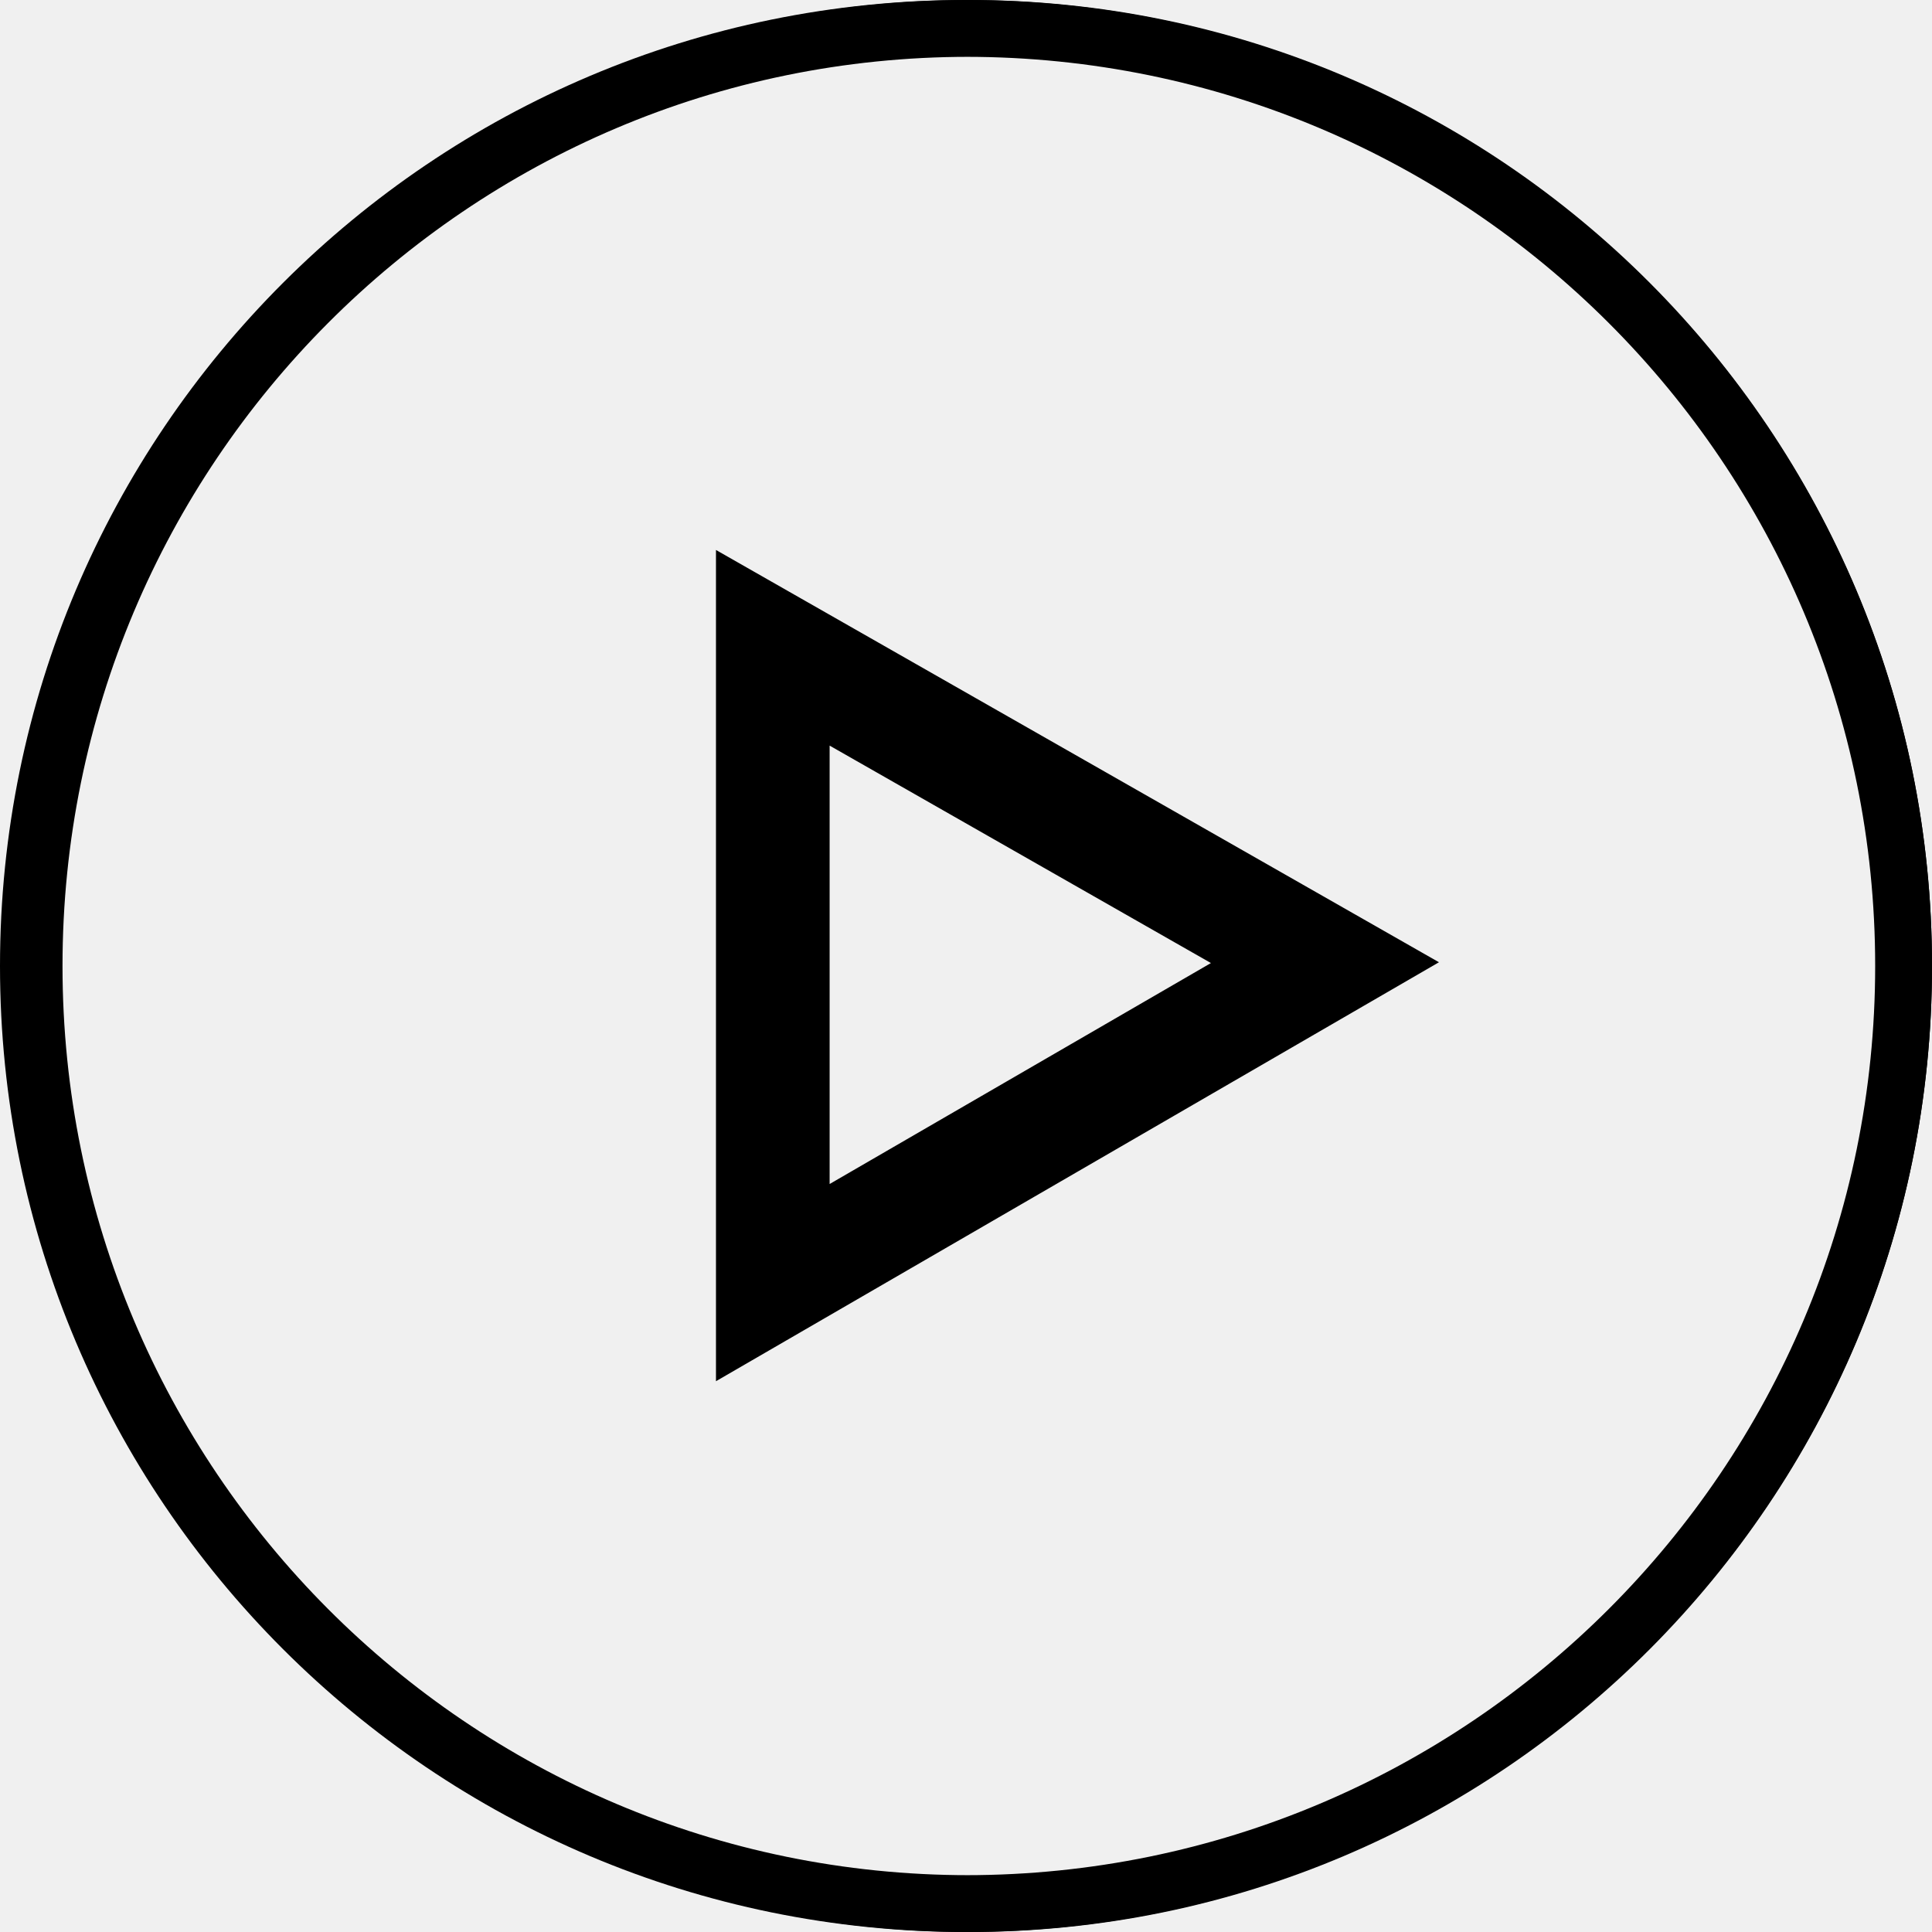
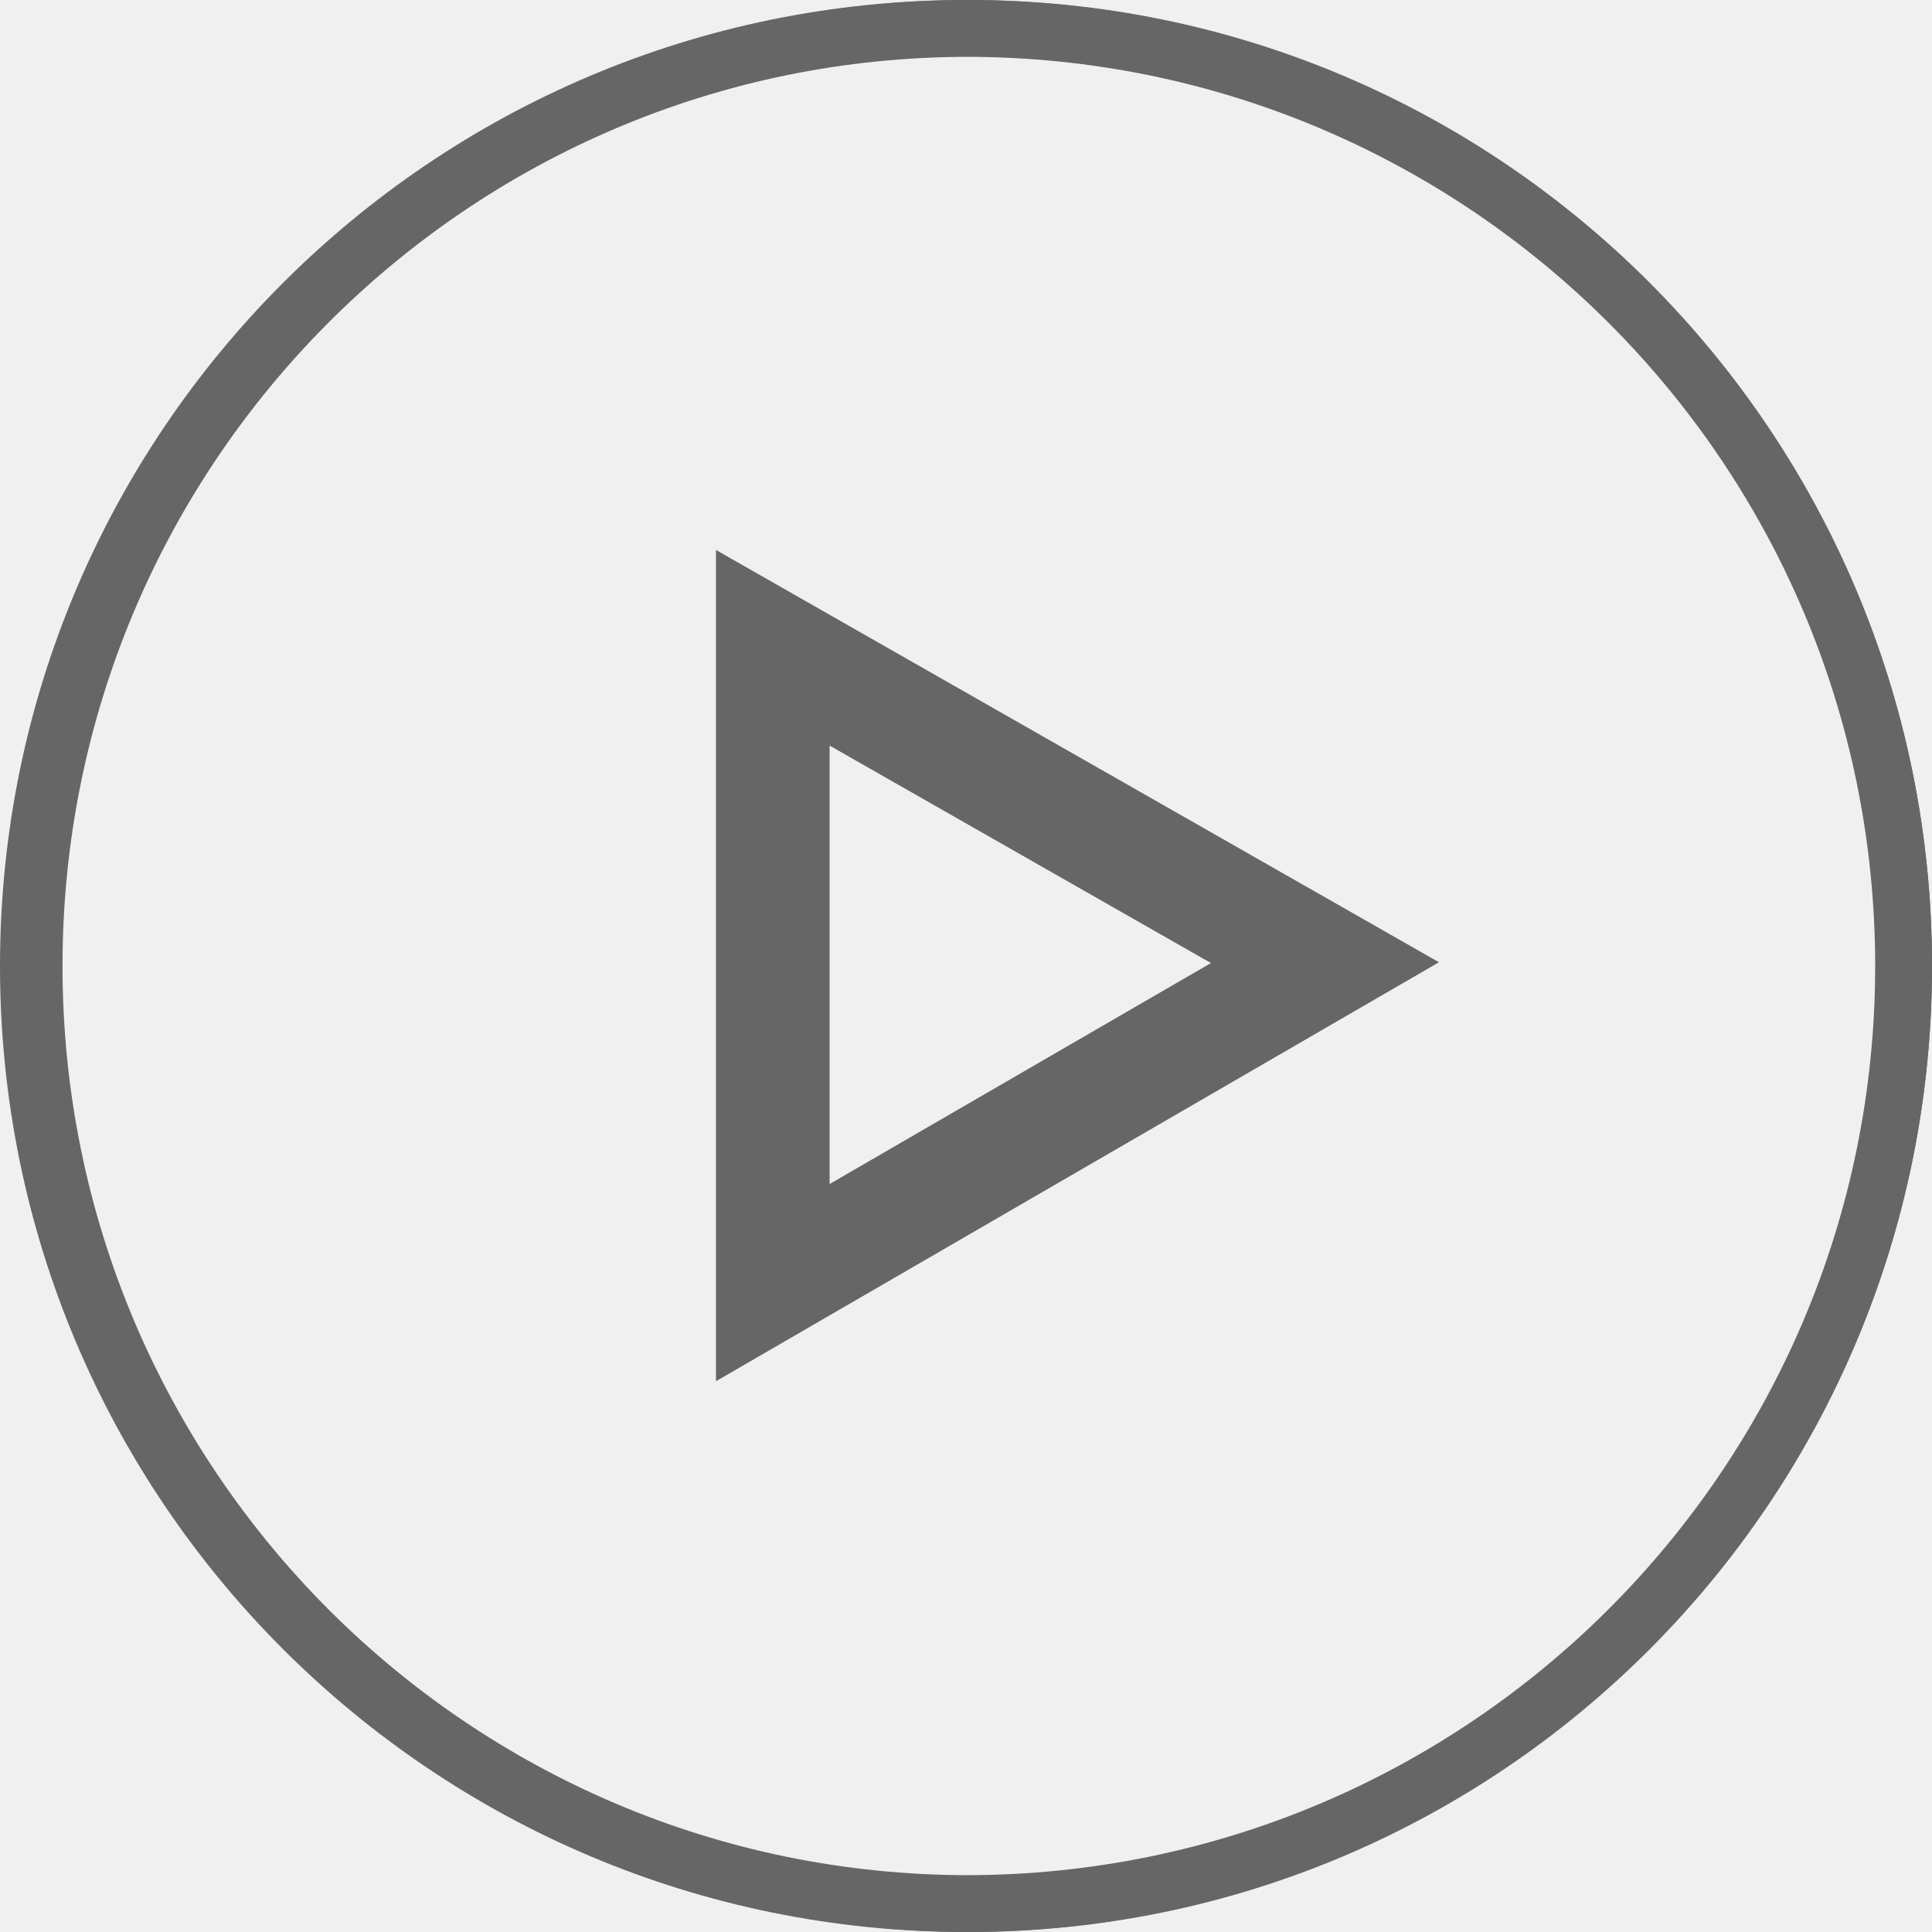
<svg xmlns="http://www.w3.org/2000/svg" width="340" height="340" viewBox="0 0 340 340" fill="none">
  <mask id="path-1-inside-1_1417_8719" fill="white">
    <path d="M340 170C340 263.888 264.112 340 170.5 340C76.888 340 1 263.888 1 170C1 76.112 76.888 0 170.5 0C264.112 0 340 76.112 340 170Z" />
    <path d="M136 114V225.719L233.168 169.41L136 114Z" />
    <path d="M340 170C340 263.888 263.888 340 170 340C76.112 340 0 263.888 0 170C0 76.112 76.112 0 170 0C263.888 0 340 76.112 340 170Z" />
  </mask>
-   <path d="M136 114L140.954 105.313L126 96.786V114H136ZM136 225.719H126V243.071L141.014 234.371L136 225.719ZM233.168 169.41L238.182 178.062L253.233 169.34L238.122 160.723L233.168 169.41ZM330 170C330 258.393 258.562 330 170.5 330V350C269.663 350 350 269.383 350 170H330ZM170.5 330C82.438 330 11 258.393 11 170H-9C-9 269.383 71.337 350 170.5 350V330ZM11 170C11 81.607 82.438 10 170.5 10V-10C71.337 -10 -9 70.617 -9 170H11ZM170.5 10C258.562 10 330 81.607 330 170H350C350 70.617 269.663 -10 170.5 -10V10ZM126 114V225.719H146V114H126ZM141.014 234.371L238.182 178.062L228.154 160.758L130.986 217.067L141.014 234.371ZM238.122 160.723L140.954 105.313L131.046 122.687L228.214 178.097L238.122 160.723ZM330 170C330 258.366 258.366 330 170 330V350C269.411 350 350 269.411 350 170H330ZM170 330C81.634 330 10 258.366 10 170H-10C-10 269.411 70.589 350 170 350V330ZM10 170C10 81.634 81.634 10 170 10V-10C70.589 -10 -10 70.589 -10 170H10ZM170 10C258.366 10 330 81.634 330 170H350C350 70.589 269.411 -10 170 -10V10Z" fill="black" mask="url(#path-1-inside-1_1417_8719)" />
+   <path d="M136 114L140.954 105.313L126 96.786V114H136ZM136 225.719H126V243.071L141.014 234.371L136 225.719ZM233.168 169.41L238.182 178.062L253.233 169.34L238.122 160.723L233.168 169.41ZM330 170C330 258.393 258.562 330 170.5 330V350C269.663 350 350 269.383 350 170H330ZM170.5 330C82.438 330 11 258.393 11 170H-9C-9 269.383 71.337 350 170.5 350V330ZM11 170C11 81.607 82.438 10 170.5 10V-10C71.337 -10 -9 70.617 -9 170H11ZM170.5 10C258.562 10 330 81.607 330 170H350C350 70.617 269.663 -10 170.5 -10V10ZM126 114V225.719H146V114H126ZM141.014 234.371L238.182 178.062L228.154 160.758L130.986 217.067L141.014 234.371ZM238.122 160.723L140.954 105.313L131.046 122.687L228.214 178.097L238.122 160.723ZM330 170C330 258.366 258.366 330 170 330V350C269.411 350 350 269.411 350 170H330ZM170 330C81.634 330 10 258.366 10 170H-10C-10 269.411 70.589 350 170 350V330ZM10 170C10 81.634 81.634 10 170 10V-10C70.589 -10 -10 70.589 -10 170H10ZM170 10C258.366 10 330 81.634 330 170H350C350 70.589 269.411 -10 170 -10V10Z" fill="#666666" mask="url(#path-1-inside-1_1417_8719)" />
</svg>
